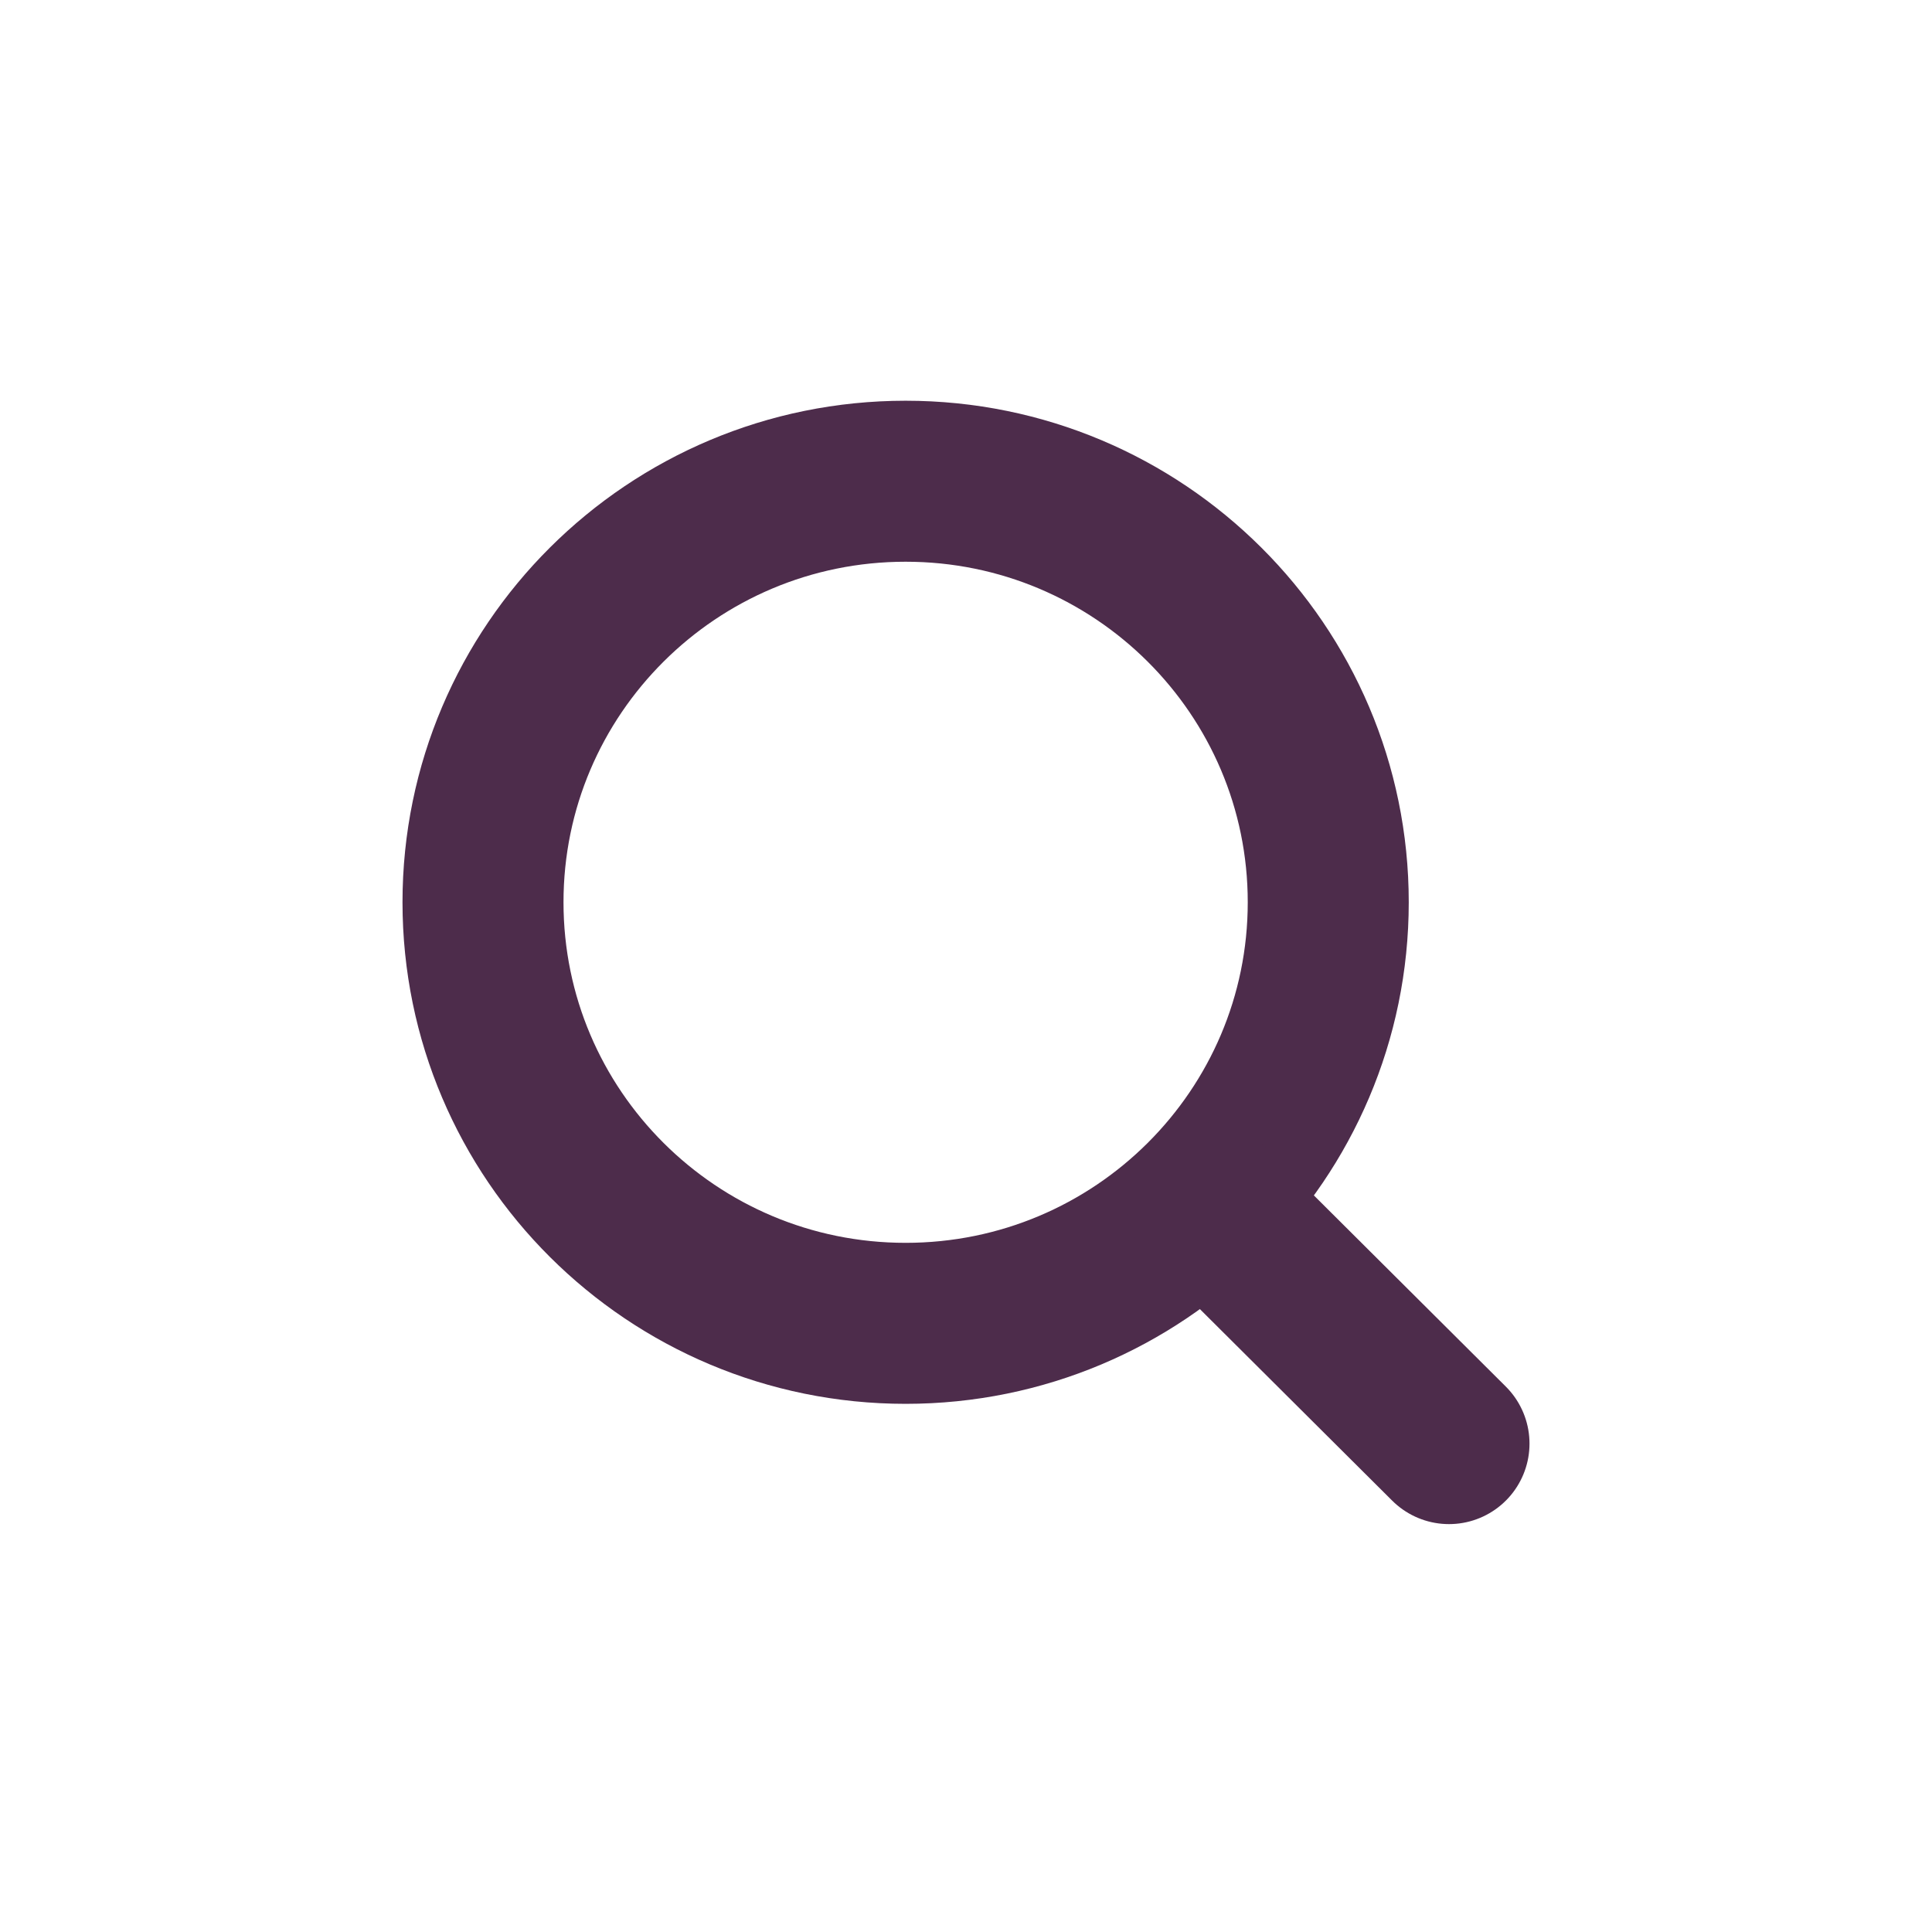
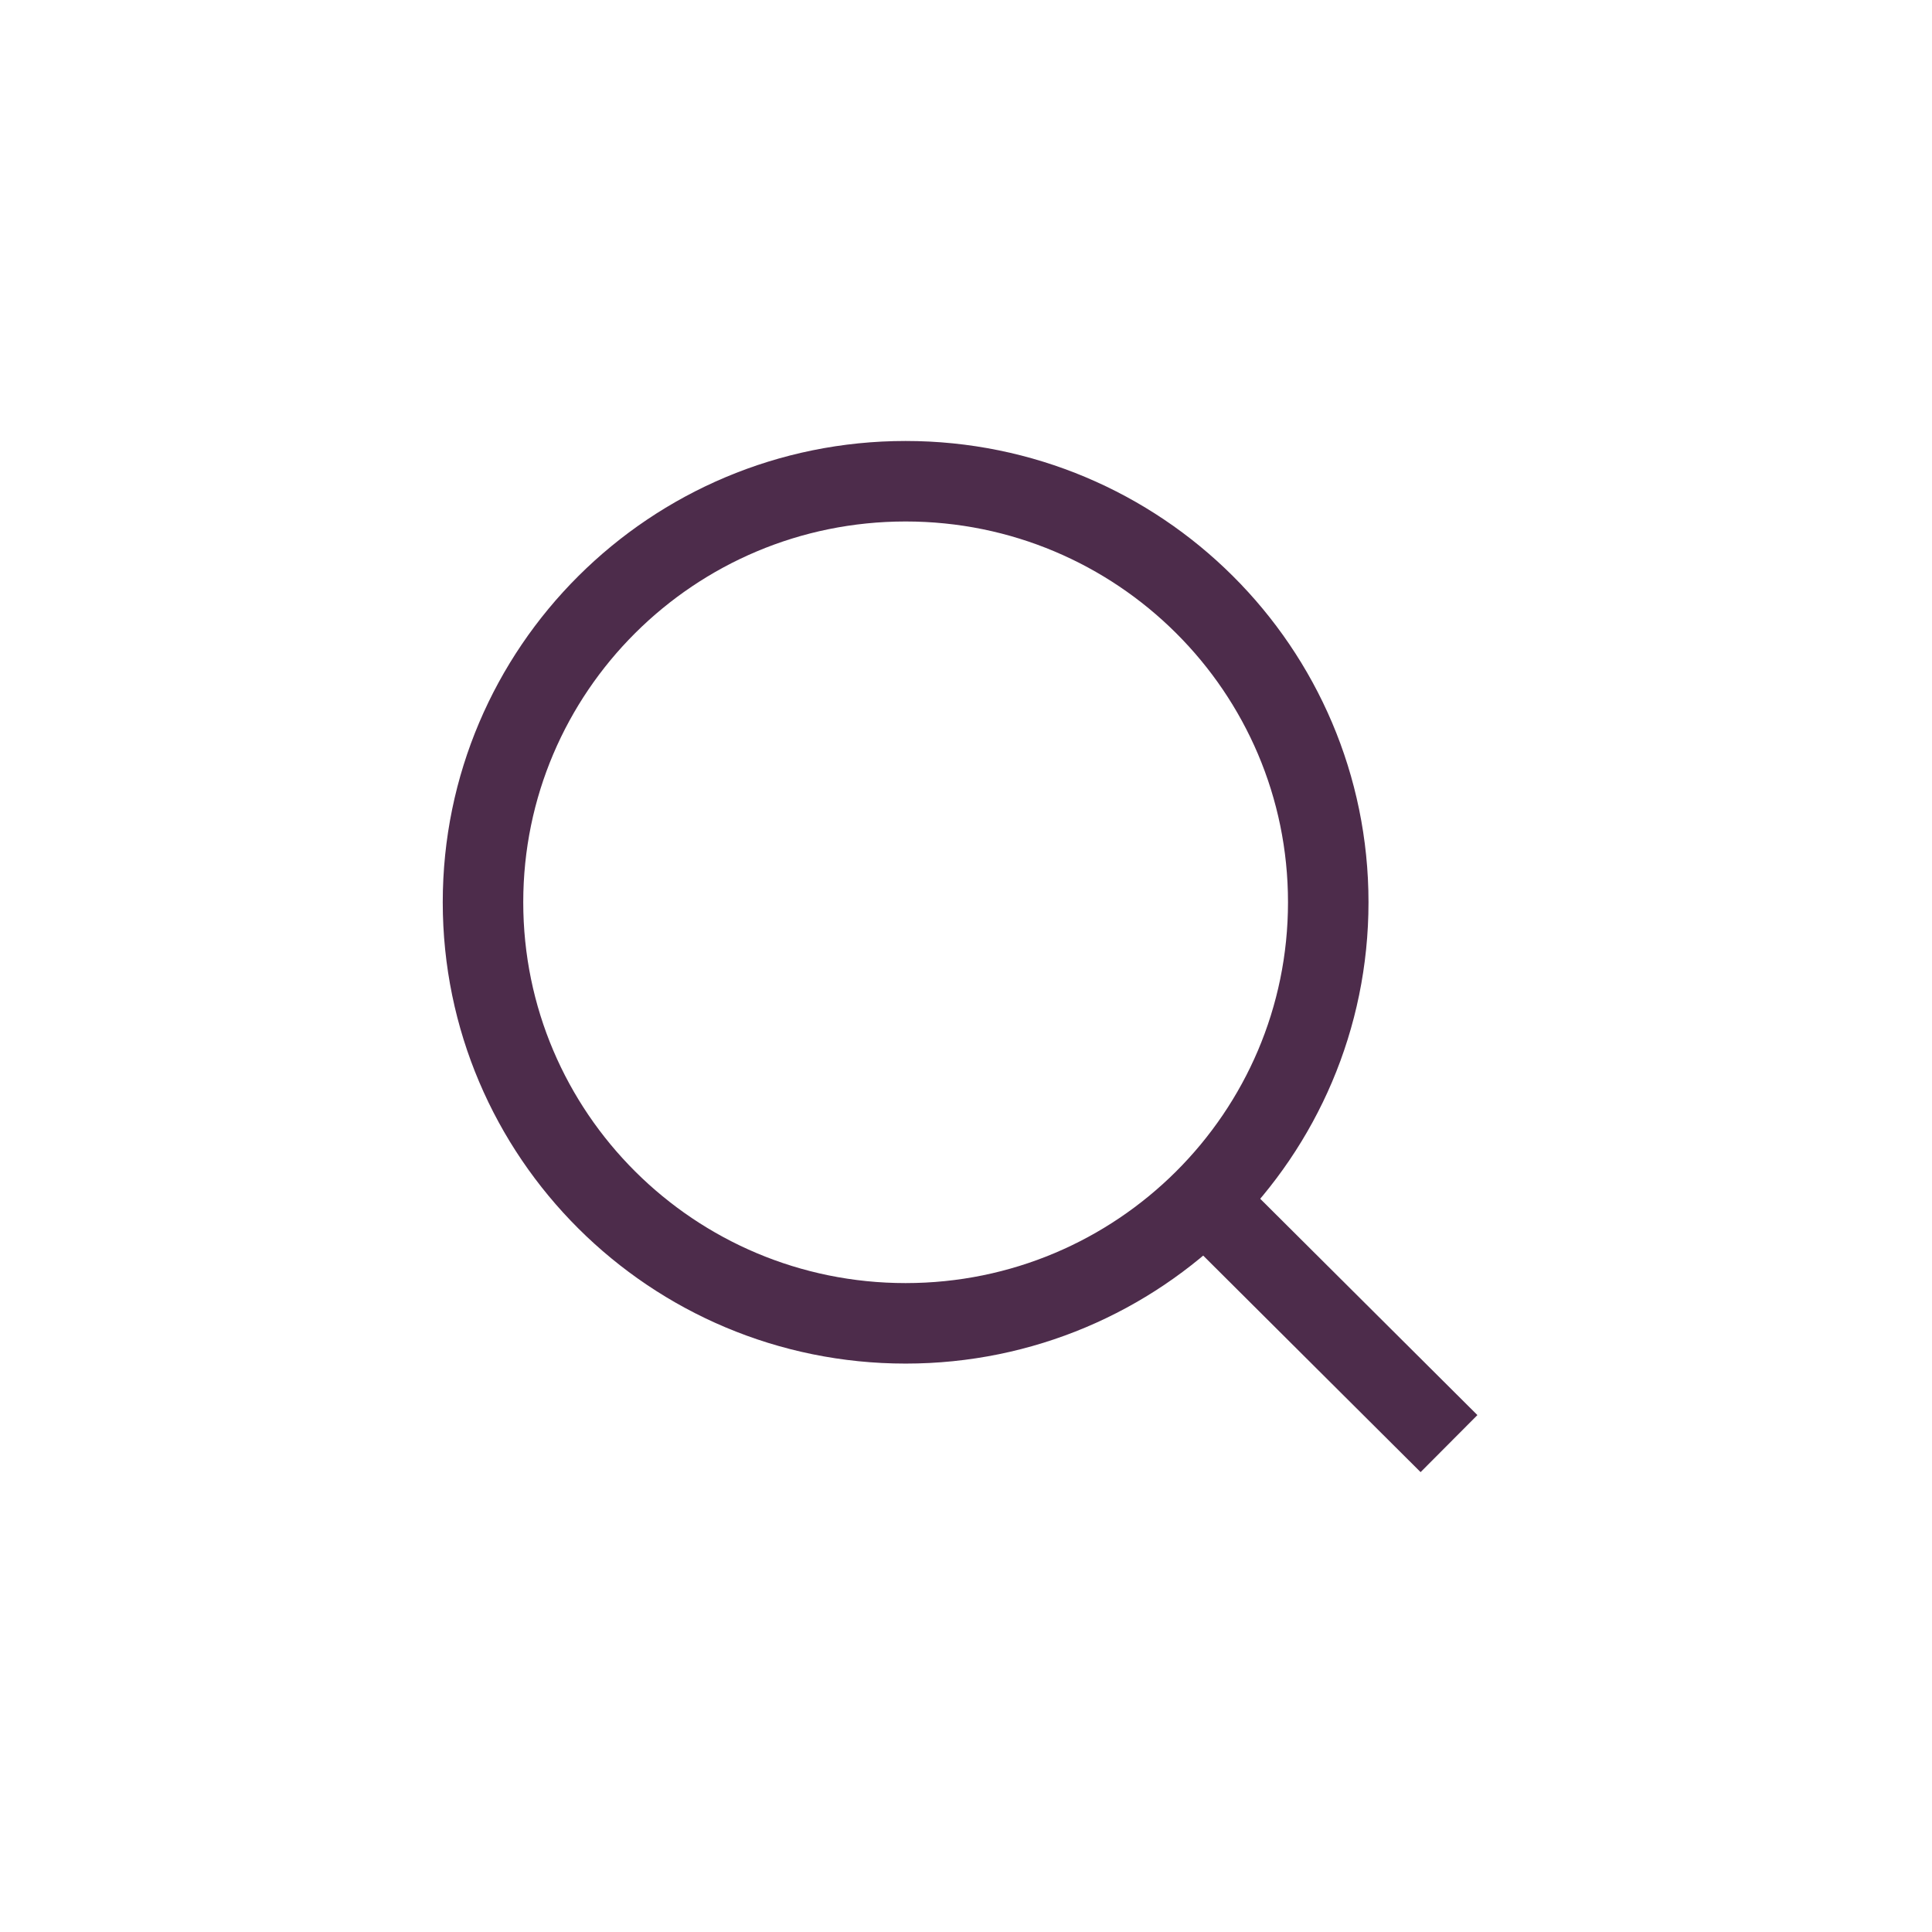
<svg xmlns="http://www.w3.org/2000/svg" width="24" height="24" viewBox="0 0 24 24" fill="none">
-   <path d="M11.25 16.439C14.149 16.439 16.5 14.097 16.5 11.208C16.5 8.32 14.149 5.978 11.25 5.978C8.351 5.978 6 8.32 6 11.208C6 14.097 8.351 16.439 11.25 16.439Z" stroke="#4D2C4B" stroke-width="2" stroke-linecap="round" stroke-linejoin="round" />
-   <path d="M15 14.945L18 17.933" stroke="#4D2C4B" stroke-width="2" stroke-linecap="round" stroke-linejoin="round" />
+   <path d="M11.25 16.439C14.149 16.439 16.5 14.097 16.5 11.208C16.5 8.32 14.149 5.978 11.25 5.978C8.351 5.978 6 8.32 6 11.208C6 14.097 8.351 16.439 11.25 16.439Z" stroke="#4D2C4B" strokeWidth="2" strokeLinecap="round" strokeLinejoin="round" />
+   <path d="M15 14.945L18 17.933" stroke="#4D2C4B" strokeWidth="2" strokeLinecap="round" strokeLinejoin="round" />
</svg>
